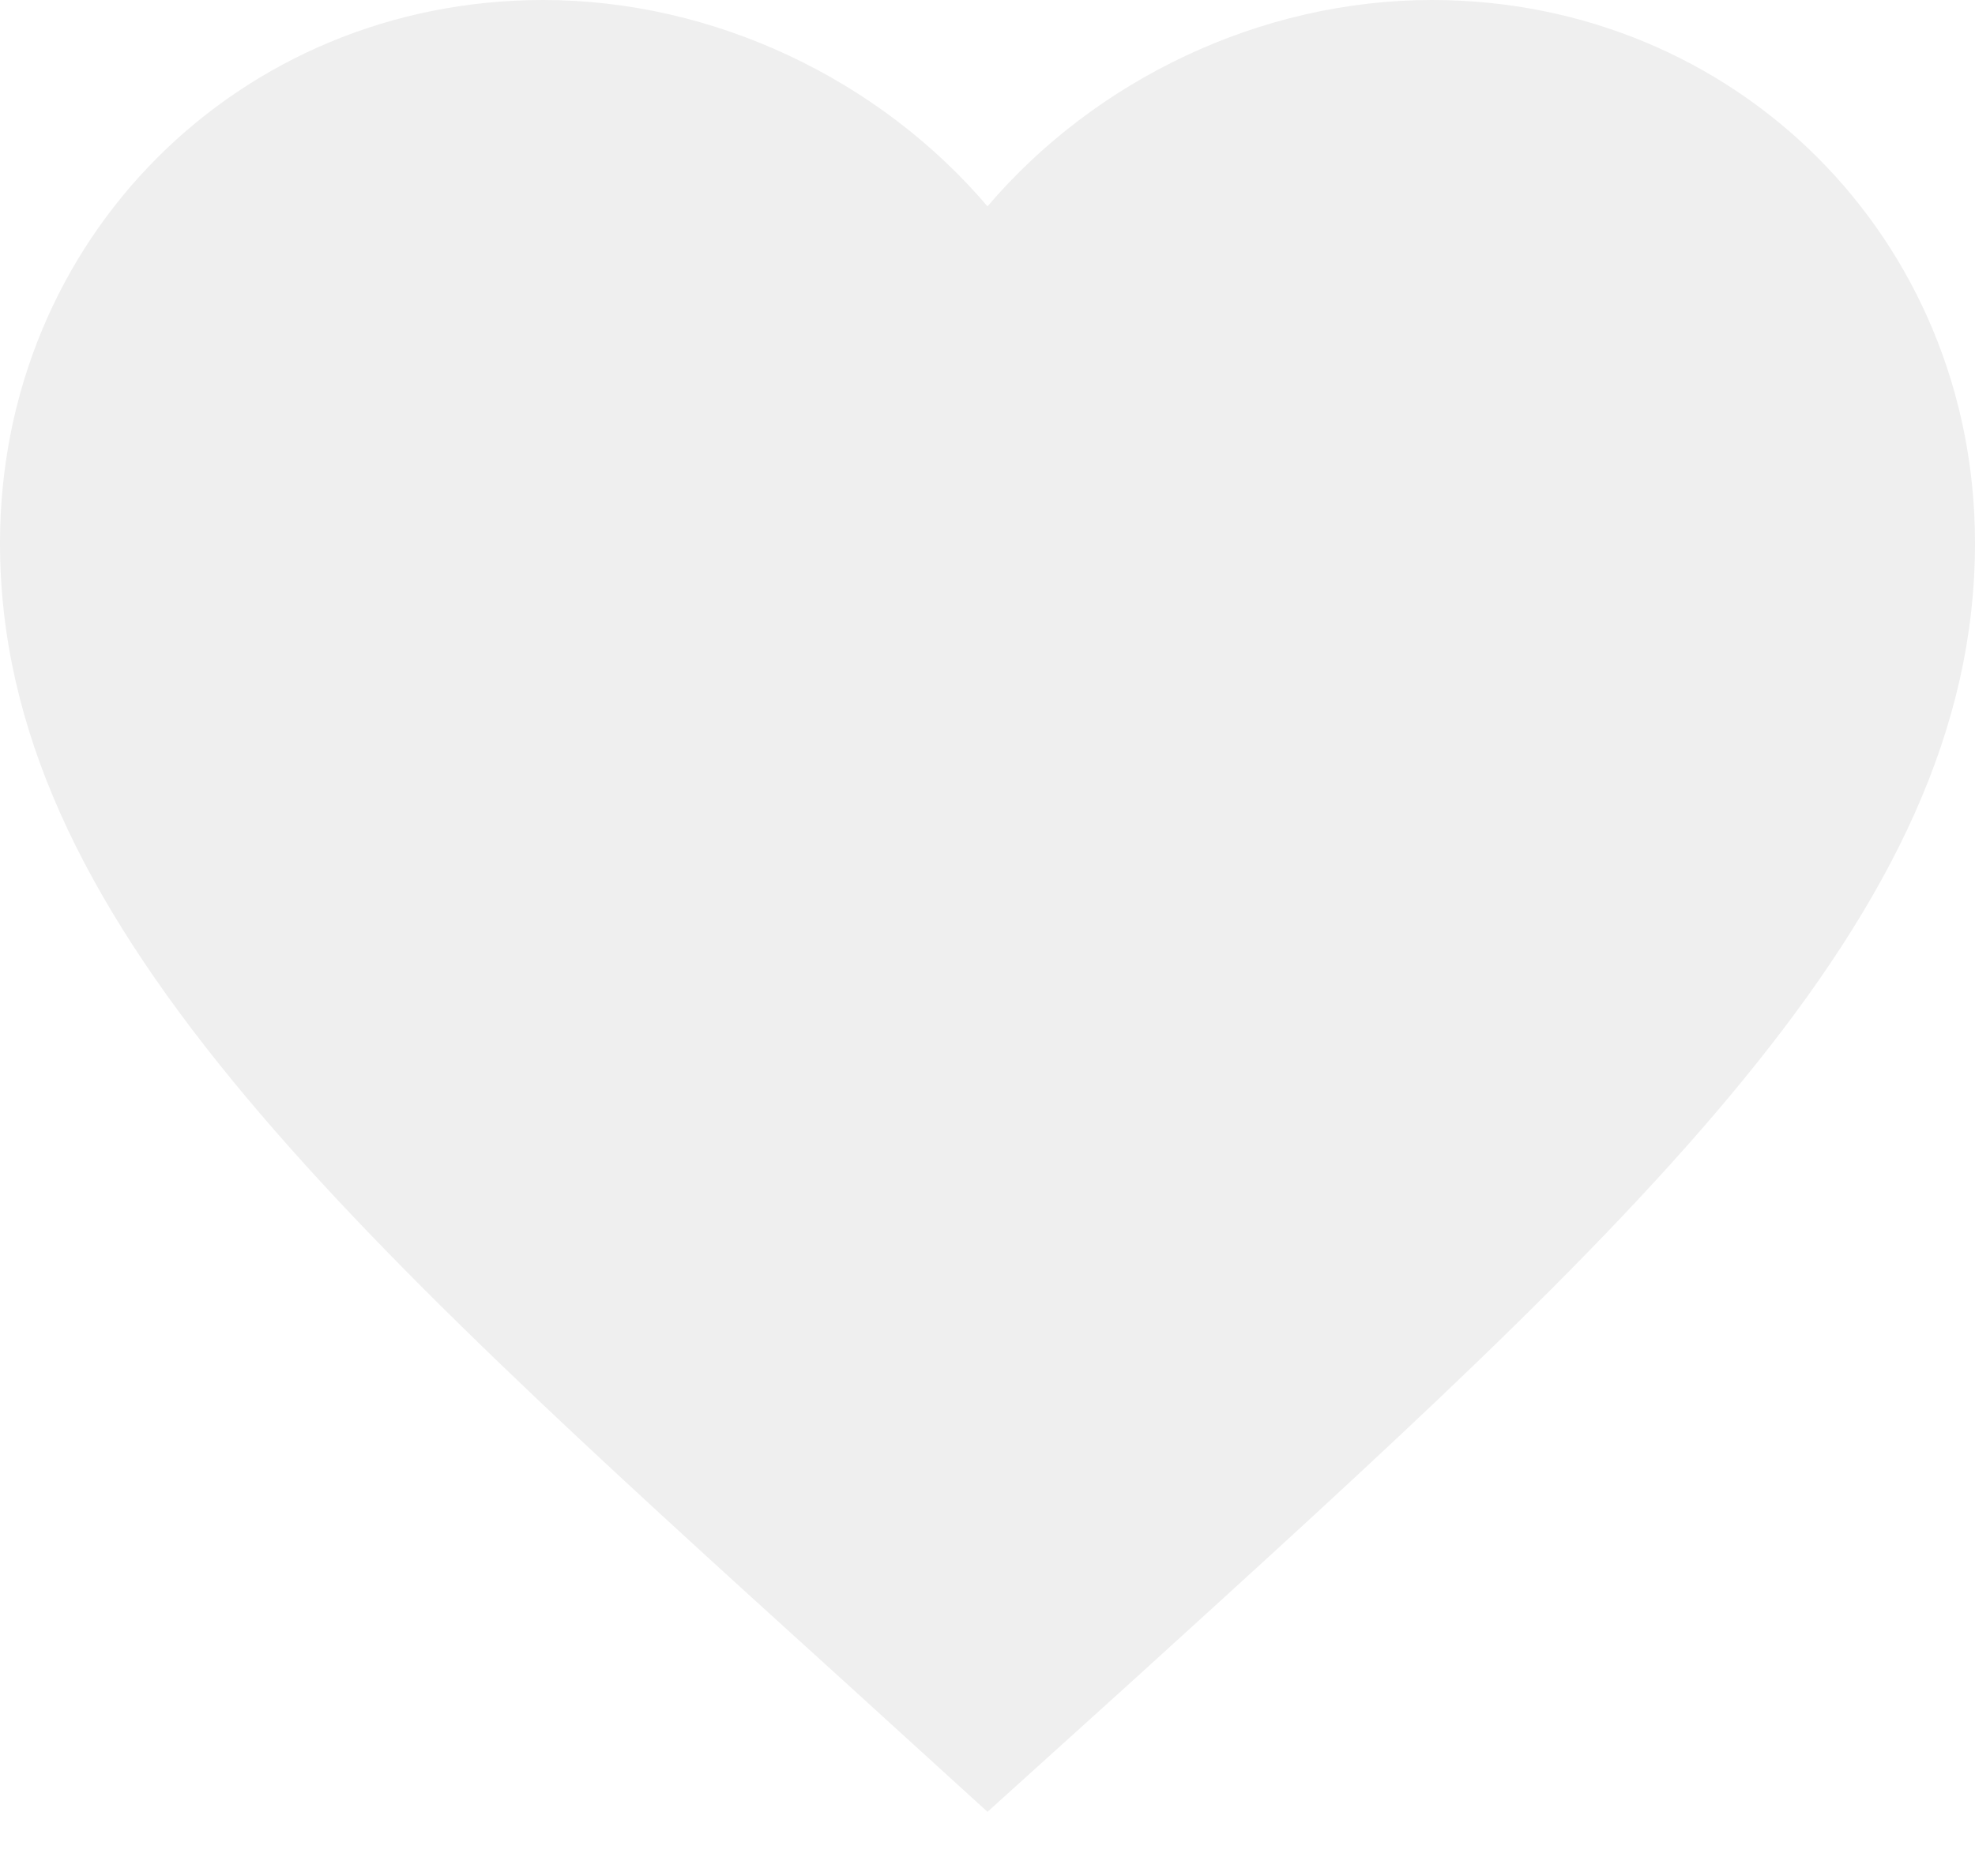
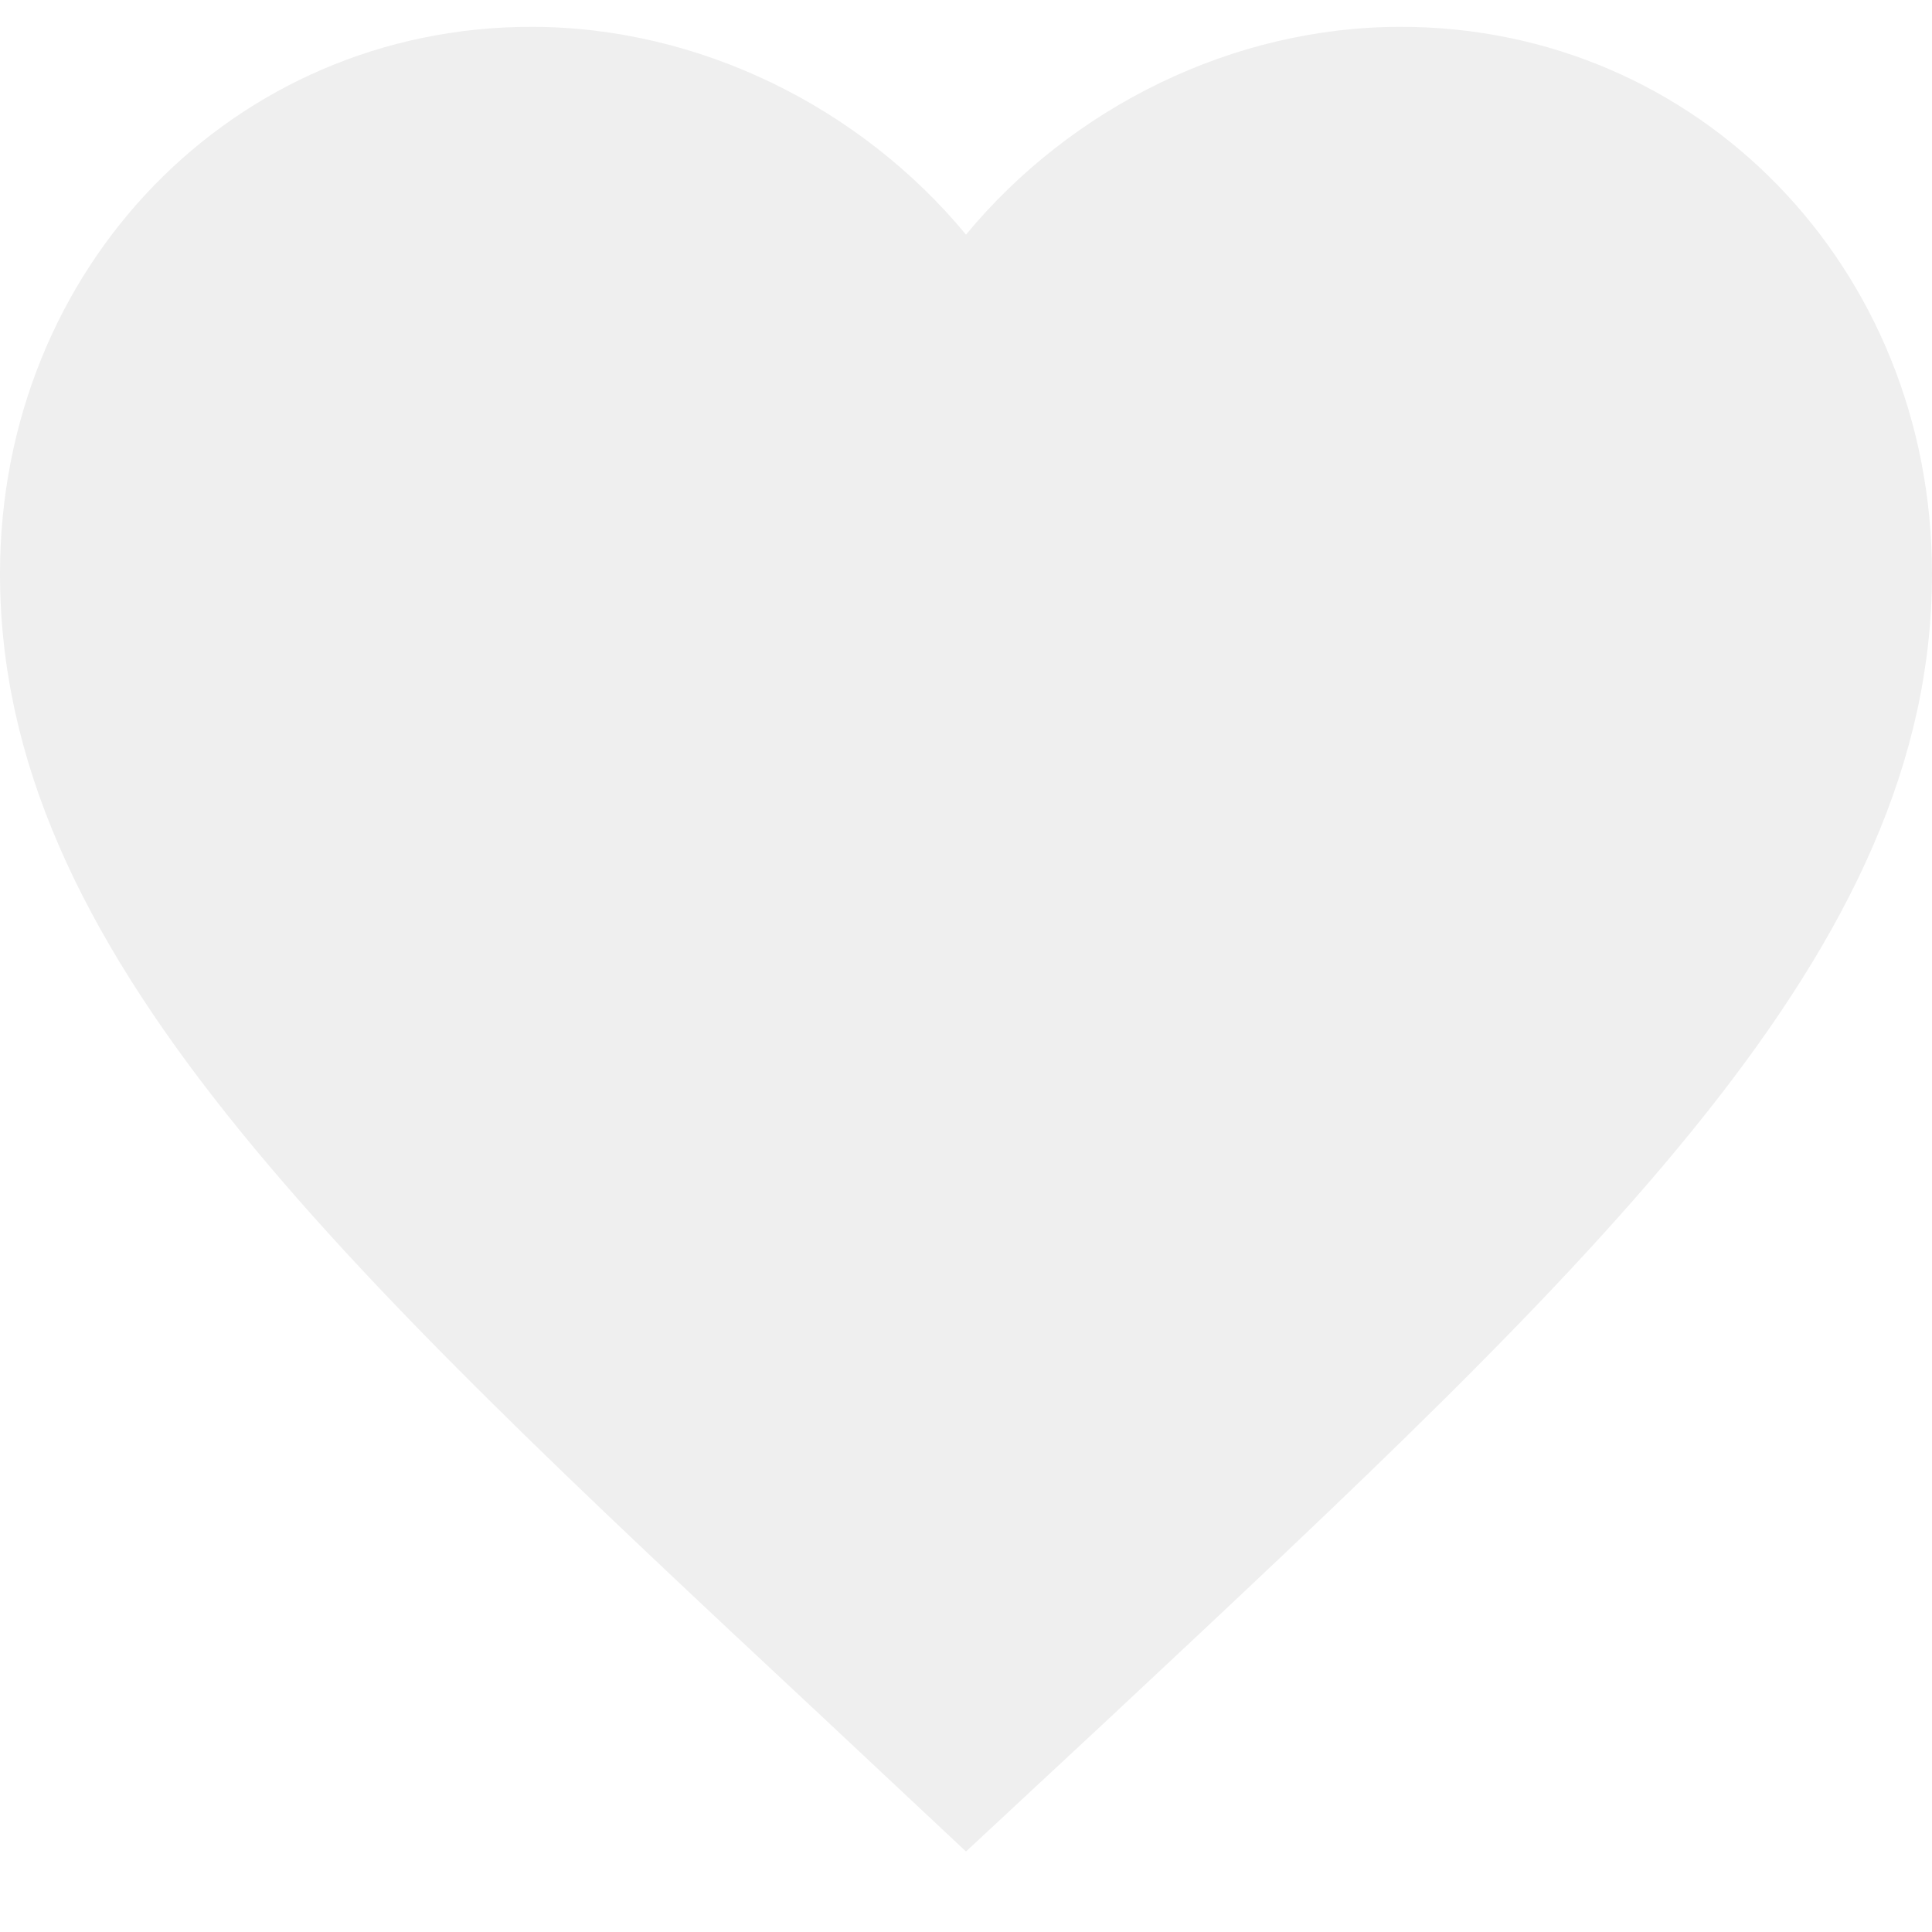
- <svg xmlns="http://www.w3.org/2000/svg" width="20" height="19" viewBox="0 0 20 19" fill="none">
-   <path d="M10 18.35L8.55 17.03C3.4 12.36 0 9.28 0 5.5C0 2.42 2.42 0 5.5 0C7.24 0 8.91 0.81 10 2.09C11.09 0.81 12.76 0 14.5 0C17.58 0 20 2.42 20 5.5C20 9.28 16.6 12.36 11.45 17.04L10 18.35Z" fill="#EFEFEF" />
+ <svg xmlns="http://www.w3.org/2000/svg" width="18" height="18" viewBox="0 0 18 18" fill="none">
+   <path d="M9 17.25L7.695 16.027C3.06 11.701 0 8.847 0 5.345C0 2.492 2.178 0.25 4.95 0.25C6.516 0.25 8.019 1 9 2.186C9.981 1 11.484 0.25 13.05 0.25C15.822 0.25 18 2.492 18 5.345C18 8.847 14.94 11.701 10.305 16.036L9 17.25Z" fill="#EFEFEF" />
</svg>
